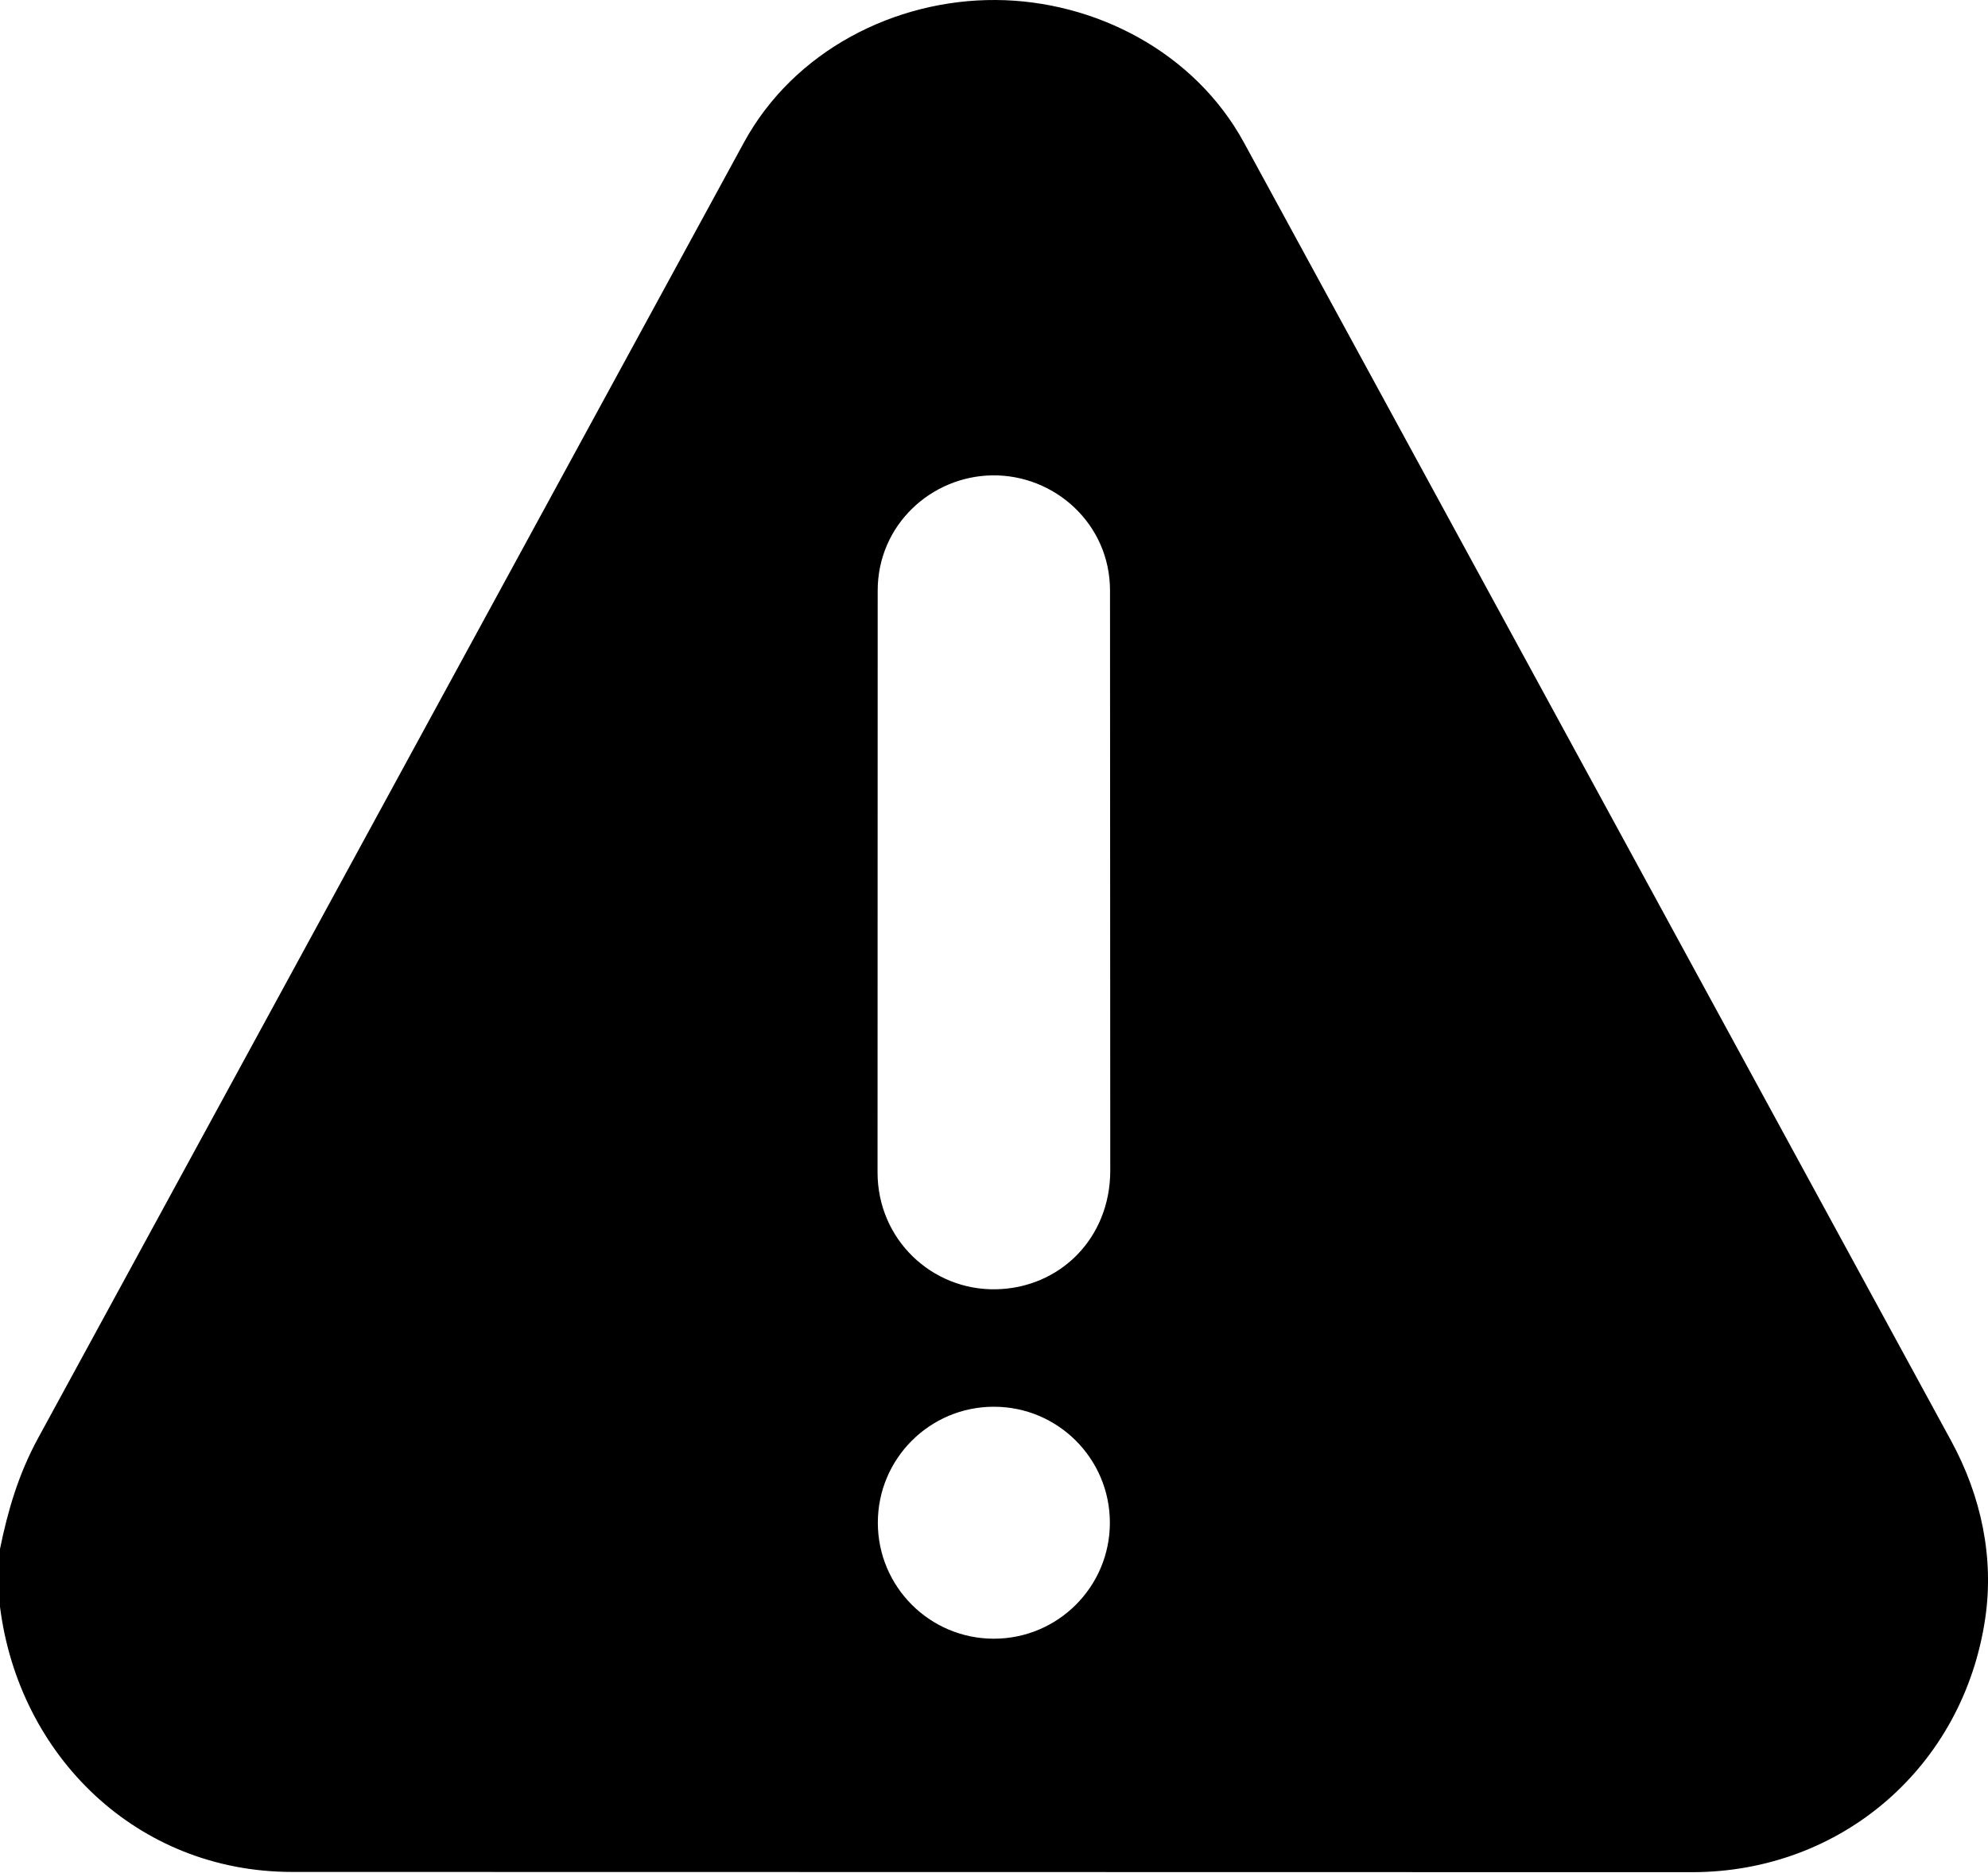
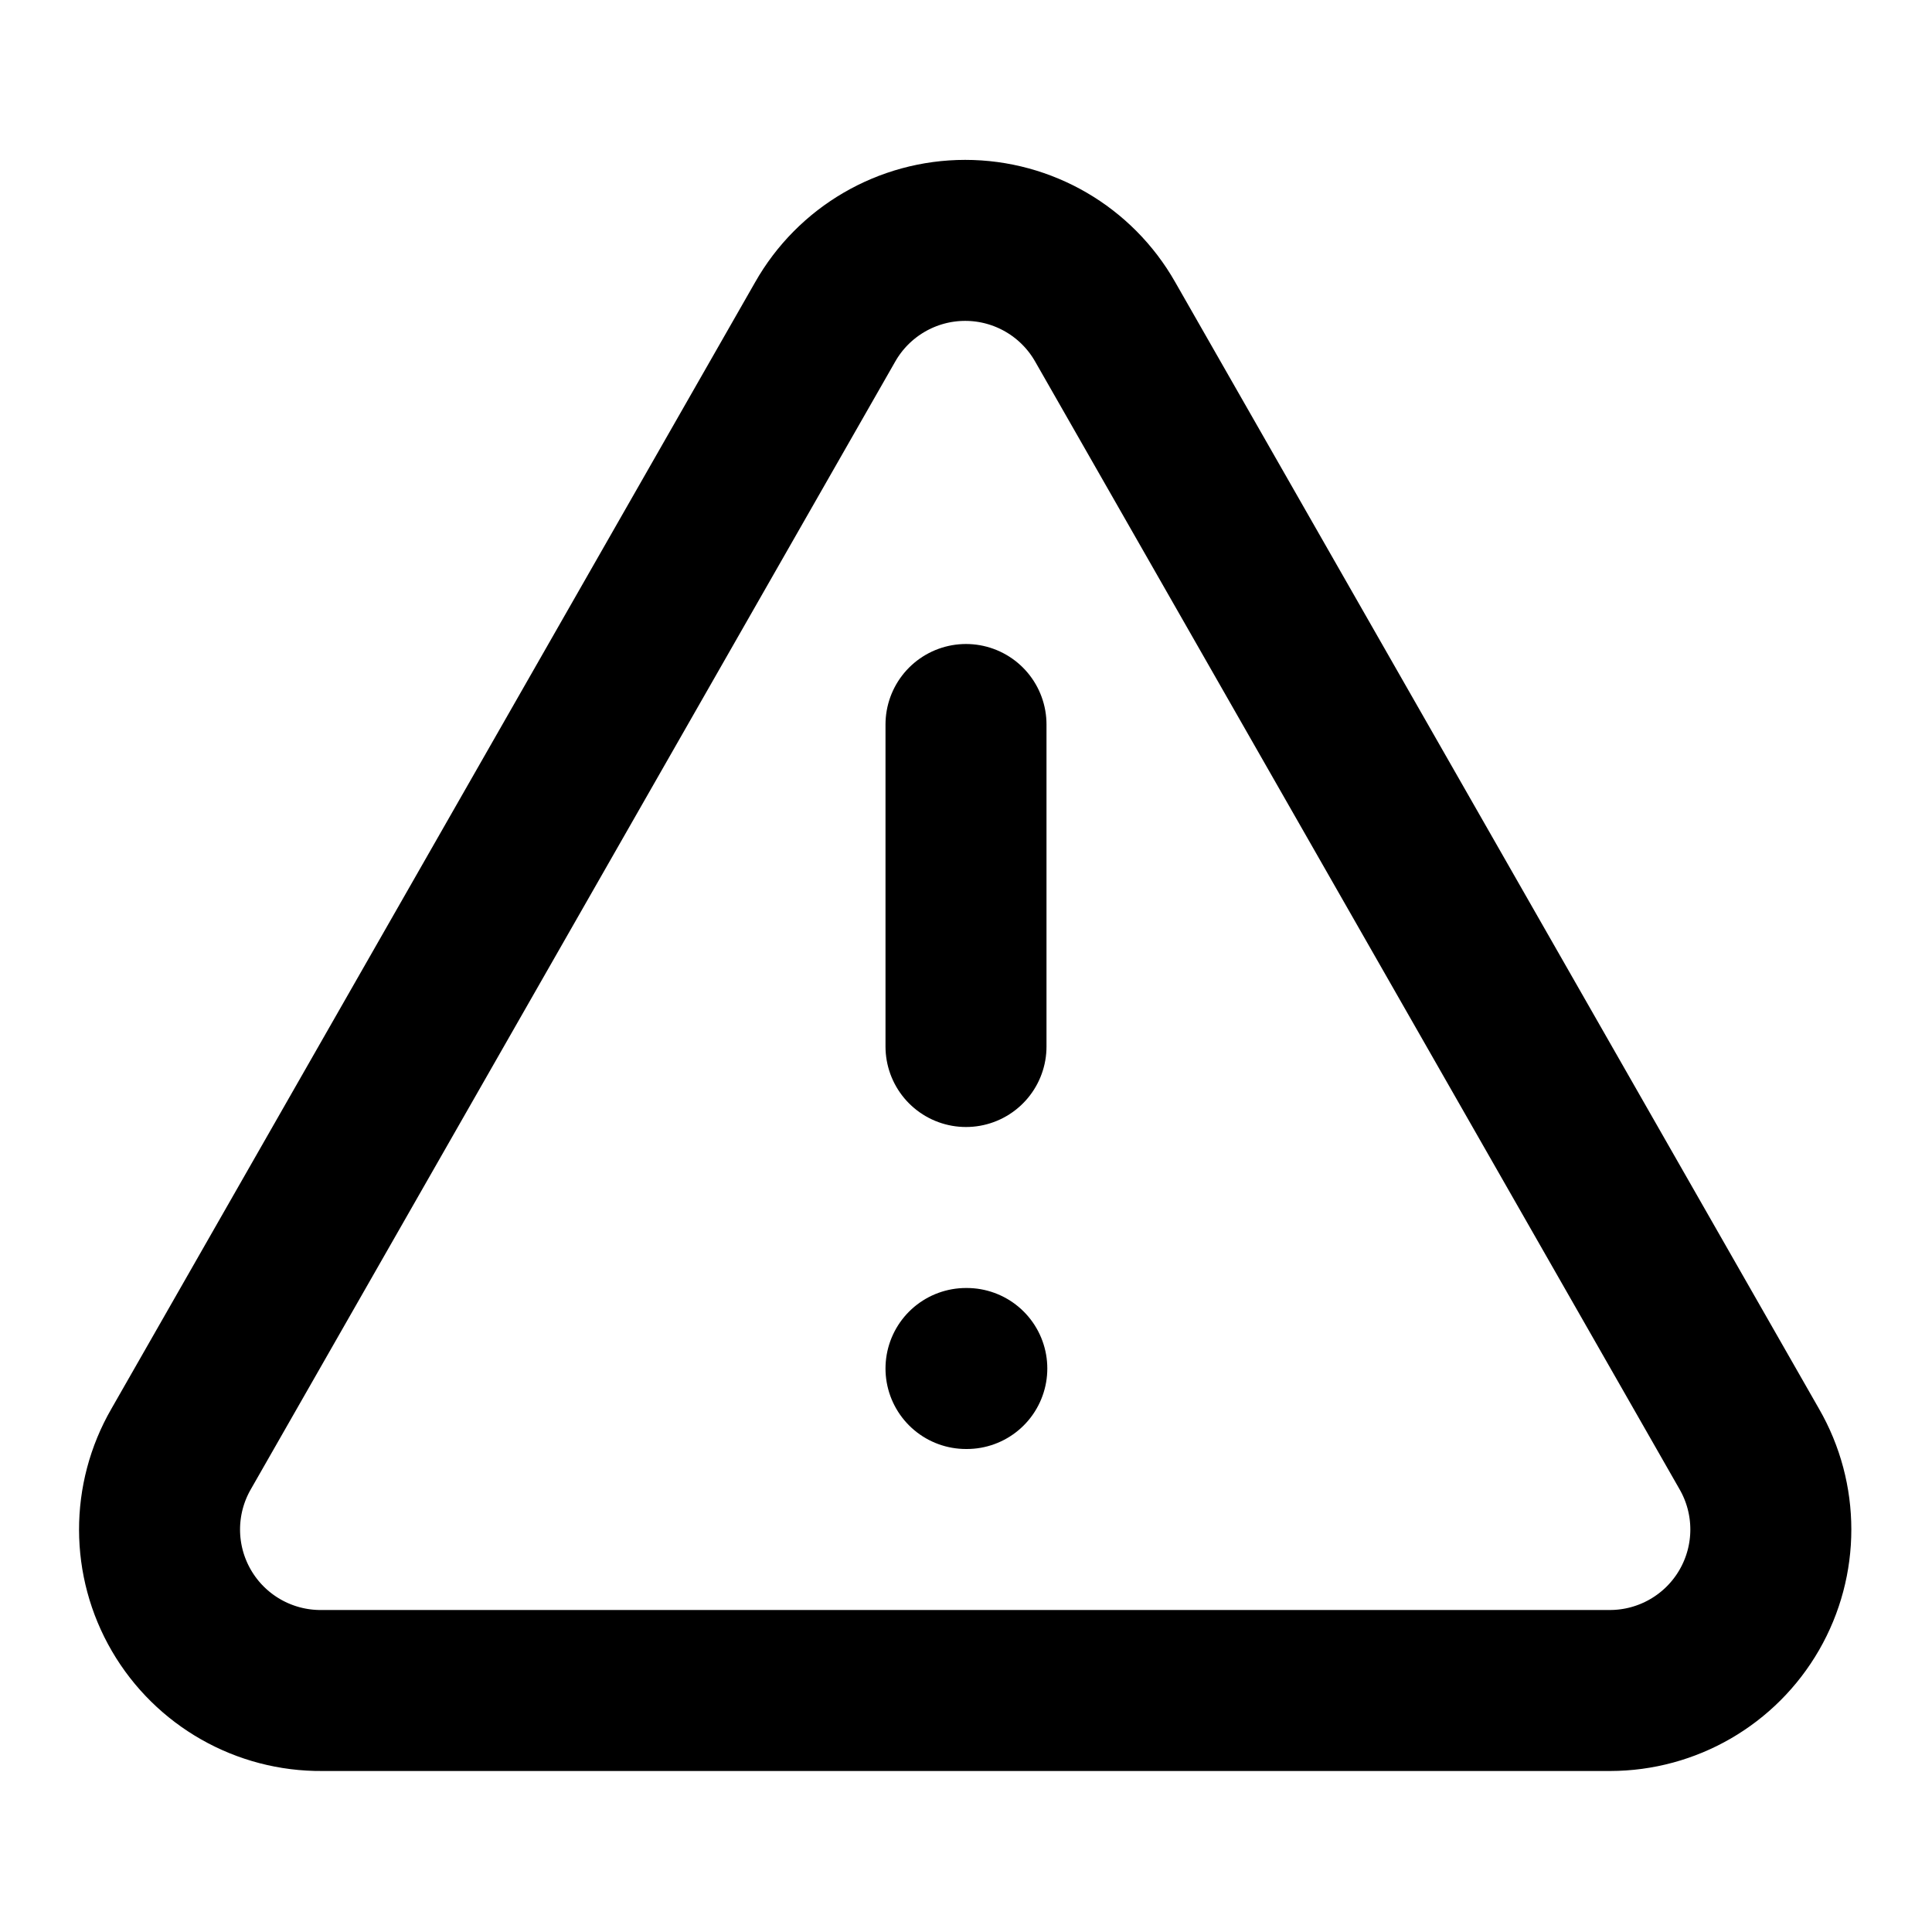
- <svg xmlns="http://www.w3.org/2000/svg" id="Layer_2" data-name="Layer 2" viewBox="0 0 408.86 385.15">
-   <g id="Layer_1-2" data-name="Layer 1">
-     <path d="M0,330.62v-11.98c1.6-7.81,3.75-15.29,7.84-22.8L152.99,29.33C163.29,10.42,184.07-.12,204.78,0c20.37.12,40.88,10.66,51.05,29.32l145.43,267.05c6.23,11.43,8.87,24.09,7.03,36.56-4.49,30.51-29.57,52.21-60.32,52.21l-287.91-.05c-31.94,0-56.17-23.92-60.05-54.47ZM228.34,240.8l-.05-119.31c0-13.7-11.37-23.86-24.2-23.7-12.6.17-23.58,10.23-23.58,23.7l-.03,119.66c0,13.84,11.17,24.3,24.29,24.08s23.57-10.41,23.57-24.43ZM228.26,313.25c0-13.18-10.68-23.86-23.86-23.86s-23.86,10.68-23.86,23.86,10.68,23.86,23.86,23.86,23.86-10.68,23.86-23.86Z" />
-   </g>
+ <svg width="24" height="24" viewBox="0 0 24 24" fill="none" stroke="currentColor" stroke-width="2" stroke-linecap="round" stroke-linejoin="round">
+   <path d="m21.73 18-8-14a2 2 0 0 0-3.48 0l-8 14A2 2 0 0 0 4 21h16a2 2 0 0 0 1.73-3Z" />
+   <path d="M12 9v4" />
+   <path d="M12 17h.01" />
</svg>
